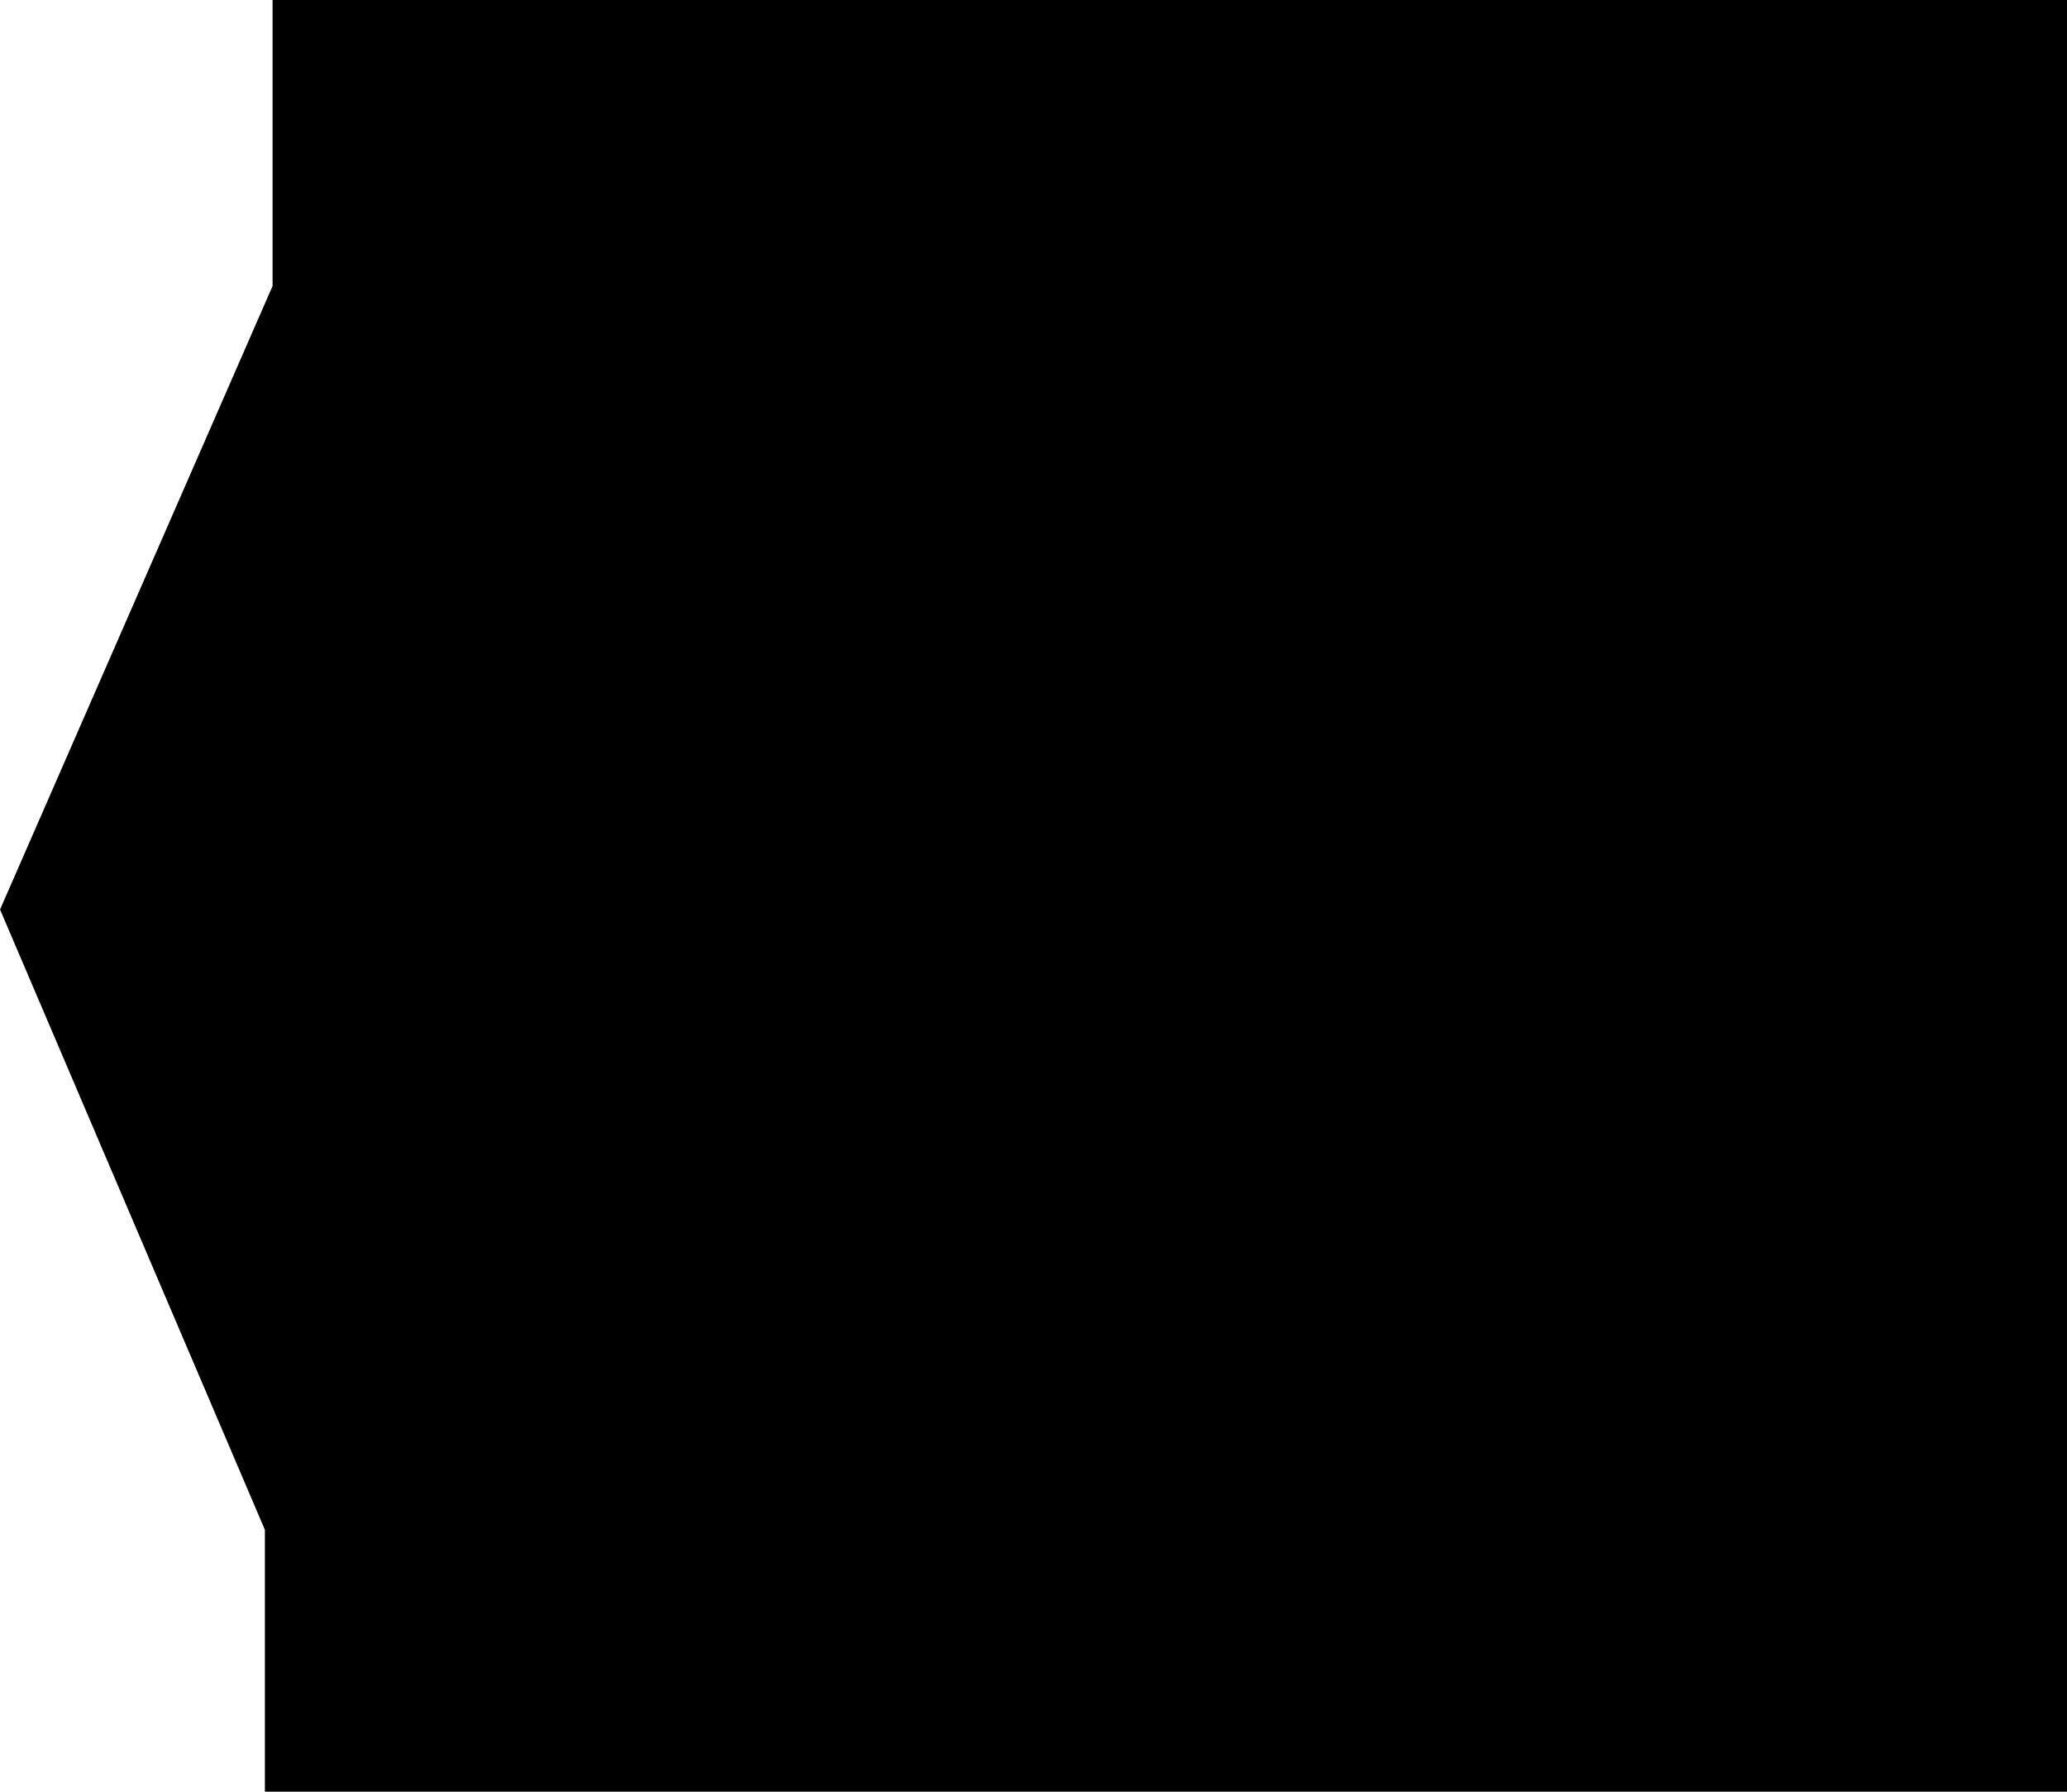
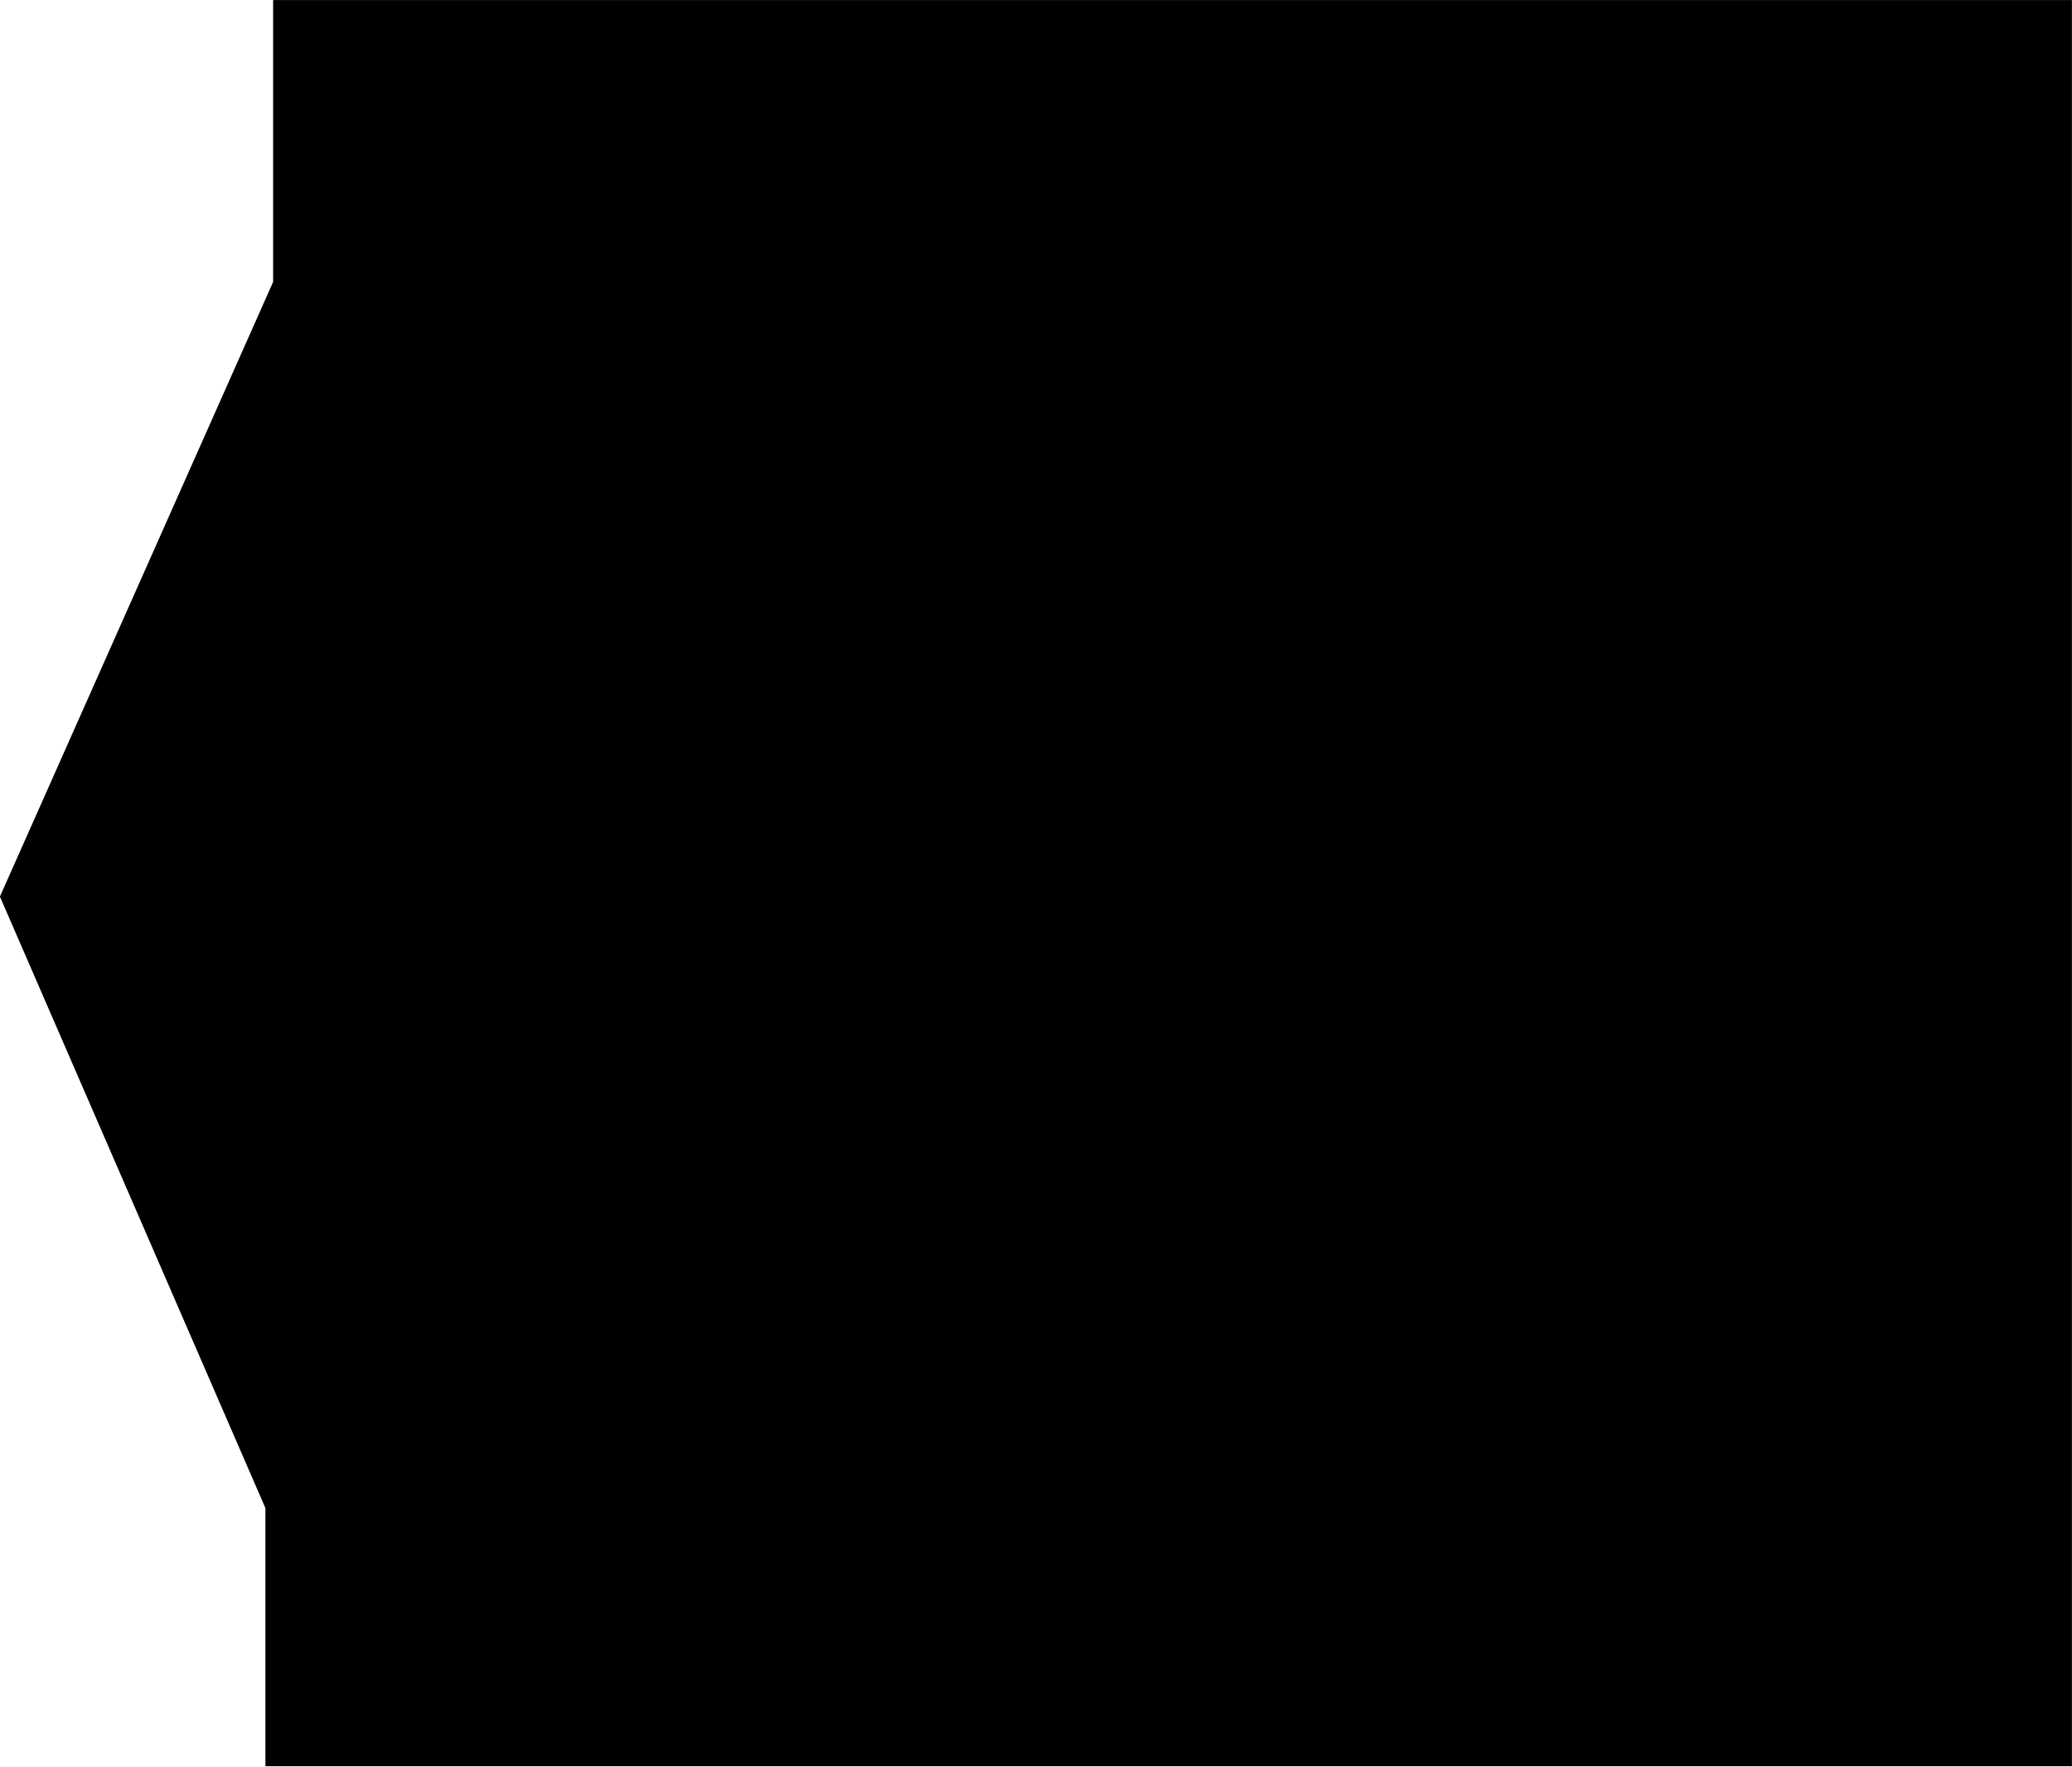
- <svg xmlns="http://www.w3.org/2000/svg" width="60" height="52" viewBox="0 0 15.875 13.758" version="1.1" id="svg1" xml:space="preserve">
+ <svg xmlns="http://www.w3.org/2000/svg" width="61" height="52" viewBox="0 0 16.14 13.758" version="1.1" id="svg1" xml:space="preserve">
  <defs id="defs1" />
  <g id="layer1" transform="translate(-212.3366,-145.0061)">
-     <path style="fill:#000000;fill-opacity:1;stroke:none;stroke-width:0;stroke-miterlimit:3.3;stroke-dasharray:none" d="m 214.43,147.202 v -2.196 h 13.782 v 13.758 h -13.841 v -2.011 l -2.034,-4.763 z" id="path3" />
+     <path style="fill:#000000;fill-opacity:1;stroke:none;stroke-width:0;stroke-miterlimit:3.3;stroke-dasharray:none" d="m 214.464,147.202 v -2.196 h 14.012 v 13.758 h -14.072 v -2.011 l -2.068,-4.763 z" id="path3" />
  </g>
</svg>
